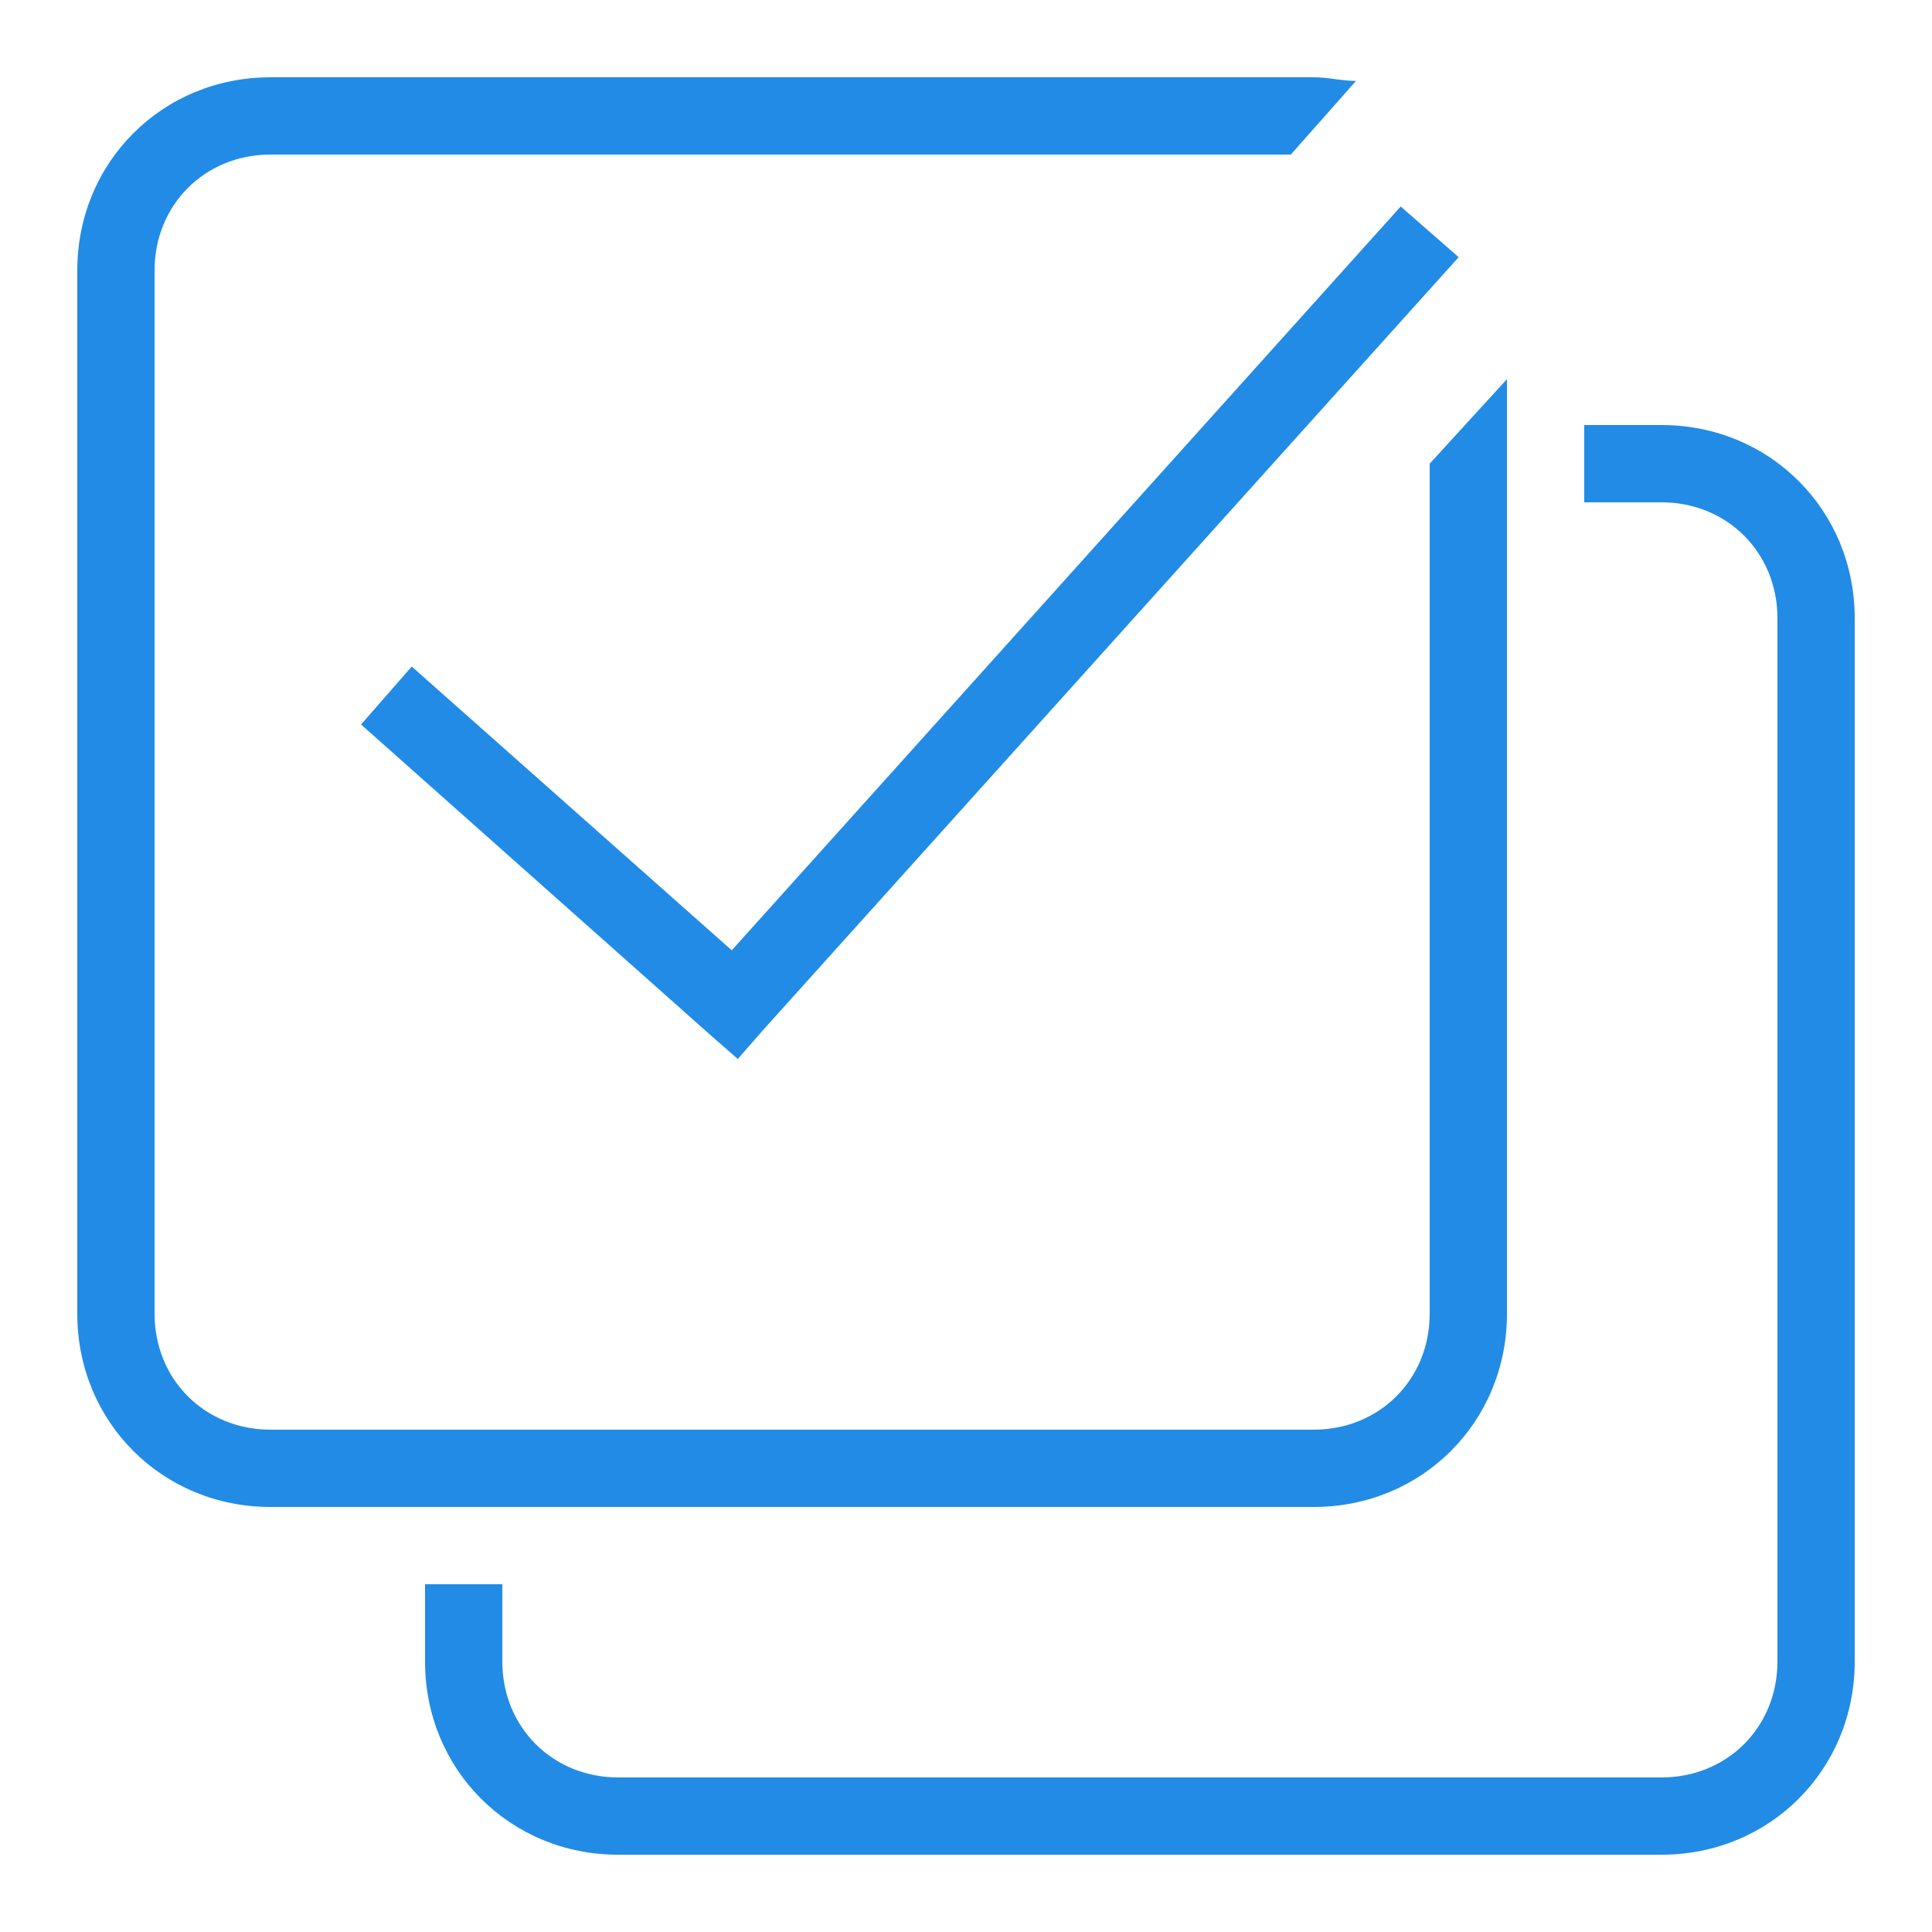
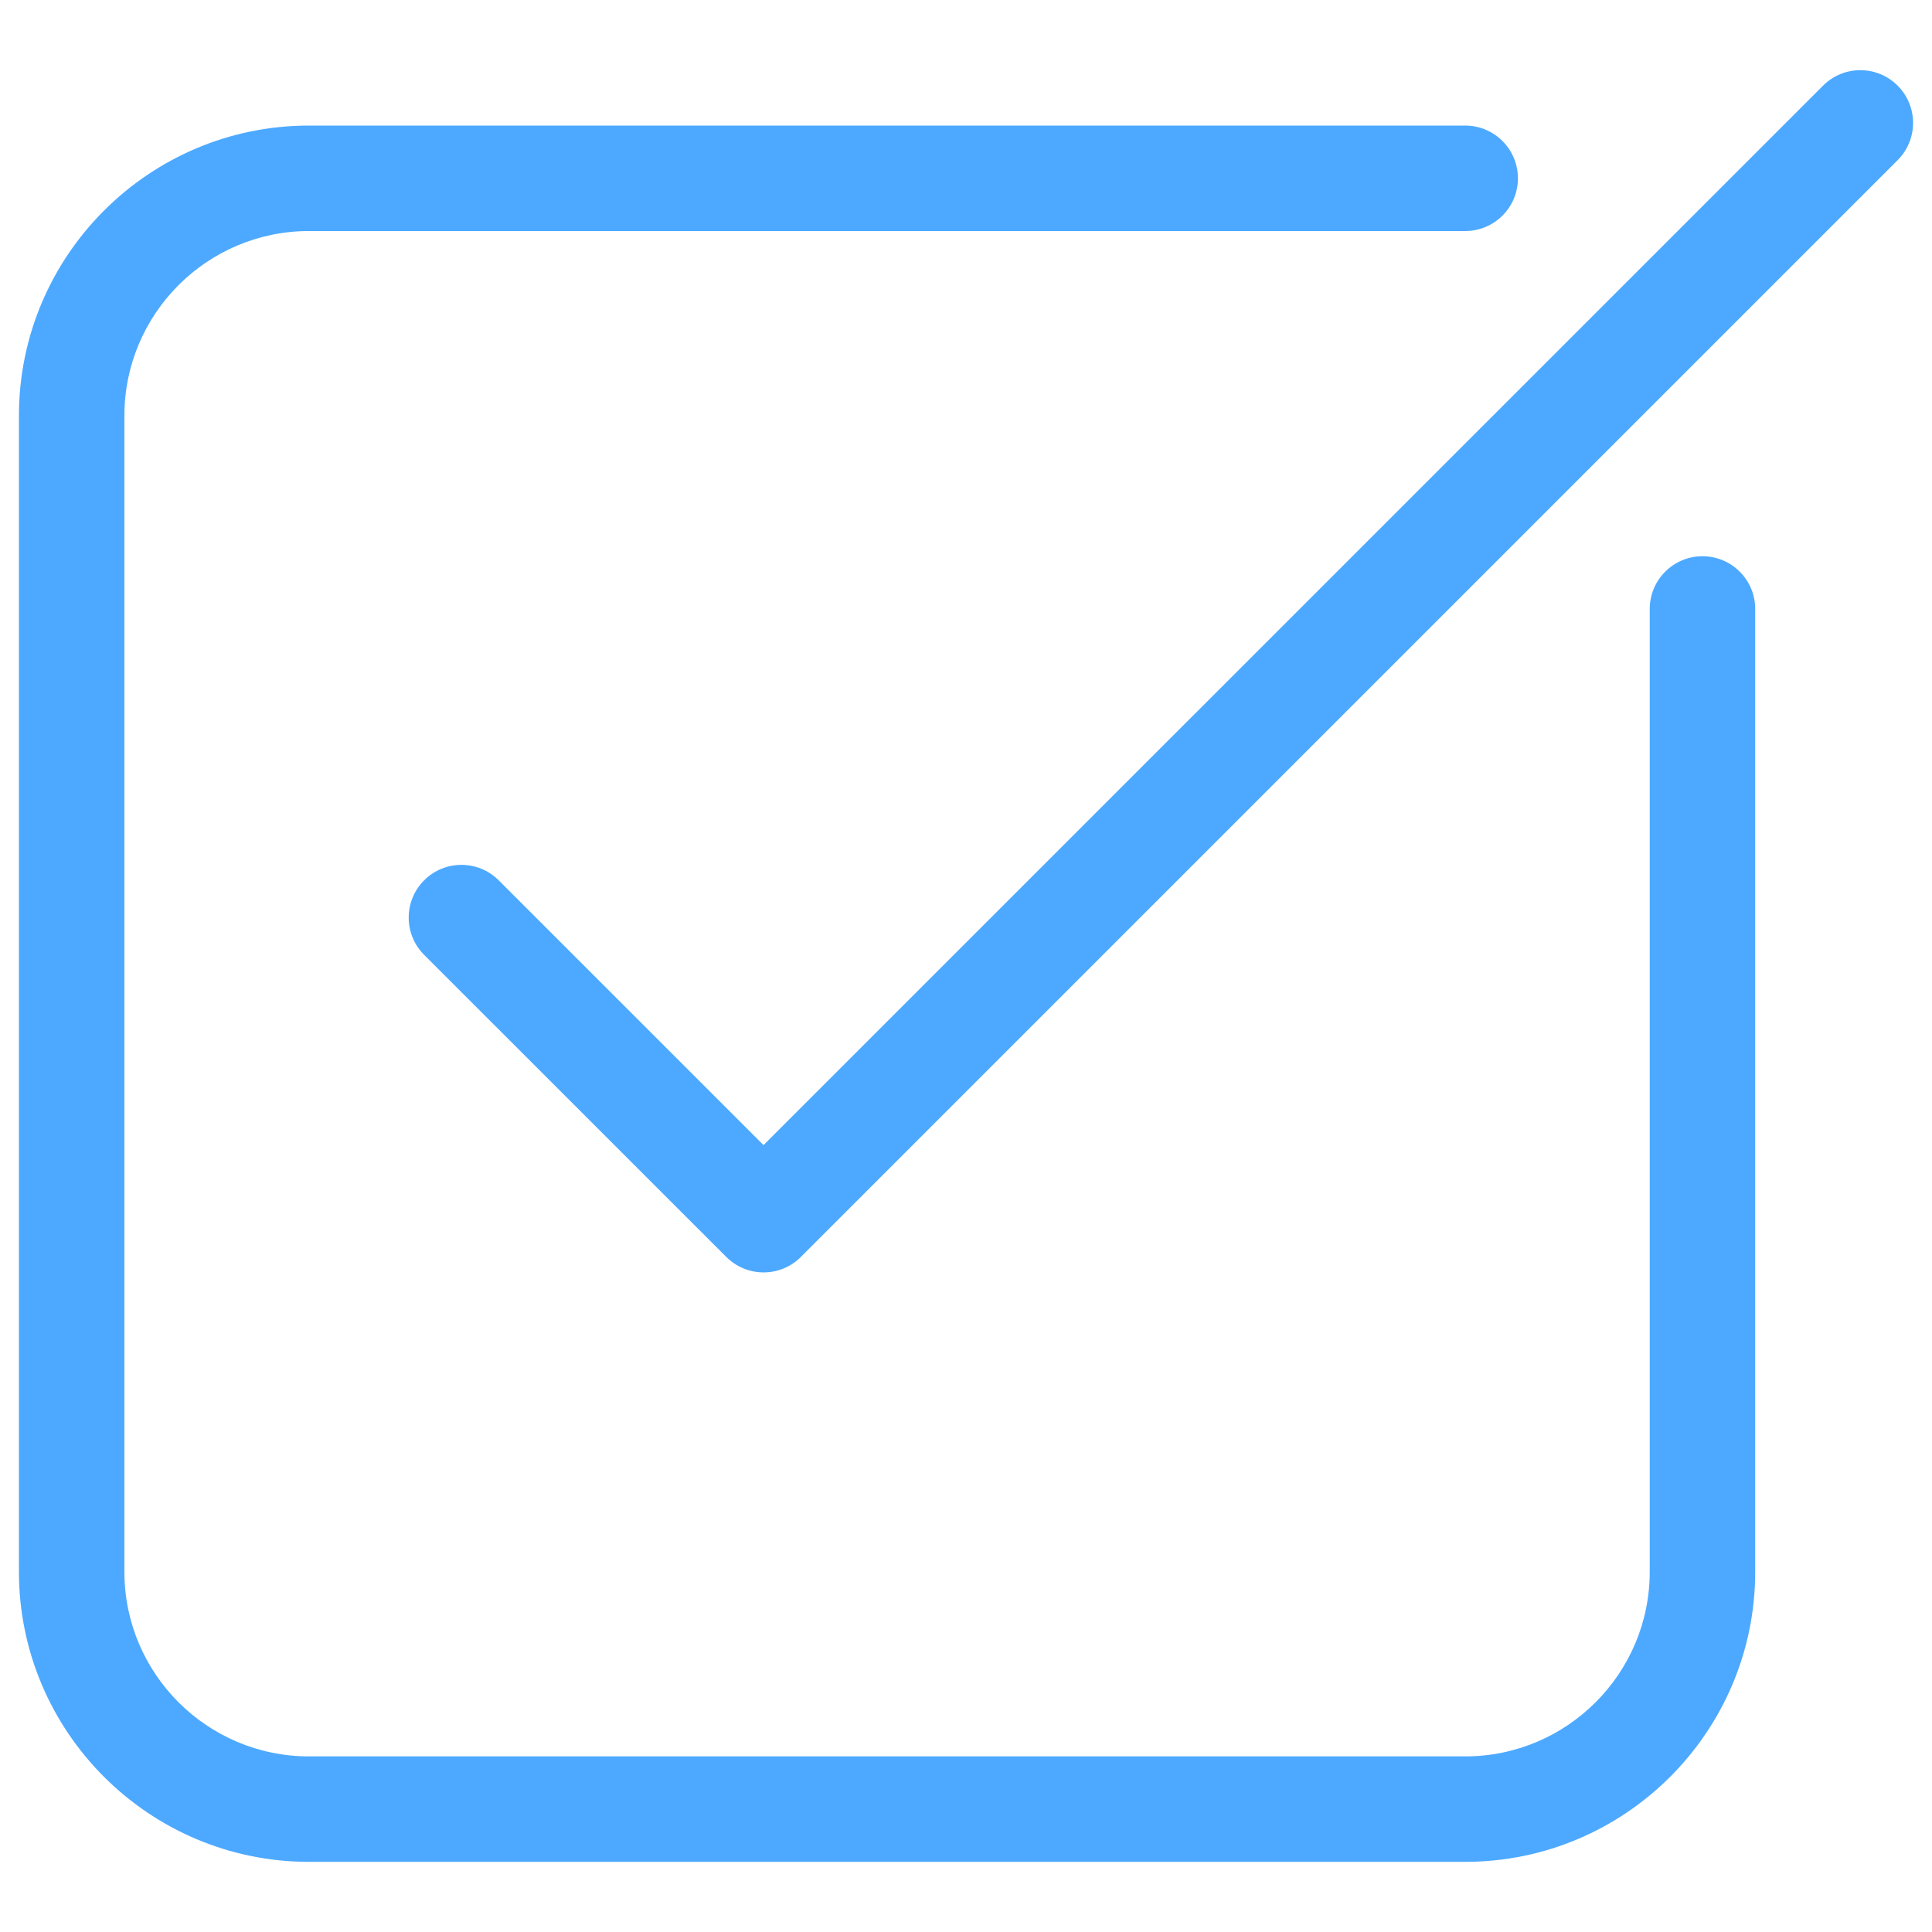
- <svg xmlns="http://www.w3.org/2000/svg" fill="#228BE6" viewBox="0 0 50 50" width="50px" height="50px">
-   <path d="M 7 2 C 4.199 2 2 4.199 2 7 L 2 34 C 2 36.801 4.199 39 7 39 L 34 39 C 36.801 39 39 36.801 39 34 L 39 9.812 L 37 12 L 37 34 C 37 35.699 35.699 37 34 37 L 7 37 C 5.301 37 4 35.699 4 34 L 4 7 C 4 5.301 5.301 4 7 4 L 33.406 4 L 35.094 2.094 C 34.695 2.094 34.398 2 34 2 Z M 36.25 5.344 L 18.938 24.594 L 10.656 17.25 L 9.344 18.75 L 18.344 26.75 L 19.094 27.406 L 19.75 26.656 L 37.75 6.656 Z M 41 11 L 41 13 L 43 13 C 44.699 13 46 14.301 46 16 L 46 43 C 46 44.699 44.699 46 43 46 L 16 46 C 14.301 46 13 44.699 13 43 L 13 41 L 11 41 L 11 43 C 11 45.801 13.199 48 16 48 L 43 48 C 45.801 48 48 45.801 48 43 L 48 16 C 48 13.199 45.801 11 43 11 Z" />
+ <svg xmlns="http://www.w3.org/2000/svg" fill="#4da9ff" version="1.1" id="Capa_1" width="104px" height="104px" viewBox="-4.24 -4.24 432.59 432.59" xml:space="preserve" stroke="#4da9ff" stroke-width="0.004">
+   <g id="SVGRepo_bgCarrier" stroke-width="0" />
+   <g id="SVGRepo_tracerCarrier" stroke-linecap="round" stroke-linejoin="round" stroke="#CCCCCC" stroke-width="4.241" />
+   <g id="SVGRepo_iconCarrier">
+     <g>
+       <g>
+         <path d="M376.955,120.307c-6.514,0-11.807,5.286-11.807,11.807v215.593c0,22.785-18.539,41.322-41.322,41.322H64.936 c-22.781,0-41.322-18.537-41.322-41.322V88.816c0-22.786,18.541-41.323,41.322-41.323h258.89c6.525,0,11.809-5.287,11.809-11.807 c0-6.521-5.281-11.807-11.809-11.807H64.936C29.137,23.88,0,53.01,0,88.815v258.891c0,35.806,29.137,64.936,64.936,64.936h258.89 c35.812,0,64.938-29.13,64.938-64.936V132.113C388.762,125.594,383.482,120.307,376.955,120.307z" />
+         <path d="M420.654,14.931c-4.611-4.612-12.096-4.612-16.693,0l-237.24,237.228l-59.297-59.291c-4.611-4.611-12.084-4.611-16.695,0 c-4.611,4.612-4.611,12.086,0,16.695l67.656,67.639c2.307,2.308,5.328,3.459,8.348,3.459c3.021,0,6.043-1.151,8.348-3.459 c0-0.006,0-0.012,0.012-0.018L420.654,31.625C425.266,27.017,425.266,19.539,420.654,14.931z" />
+       </g>
+     </g>
+   </g>
</svg>
